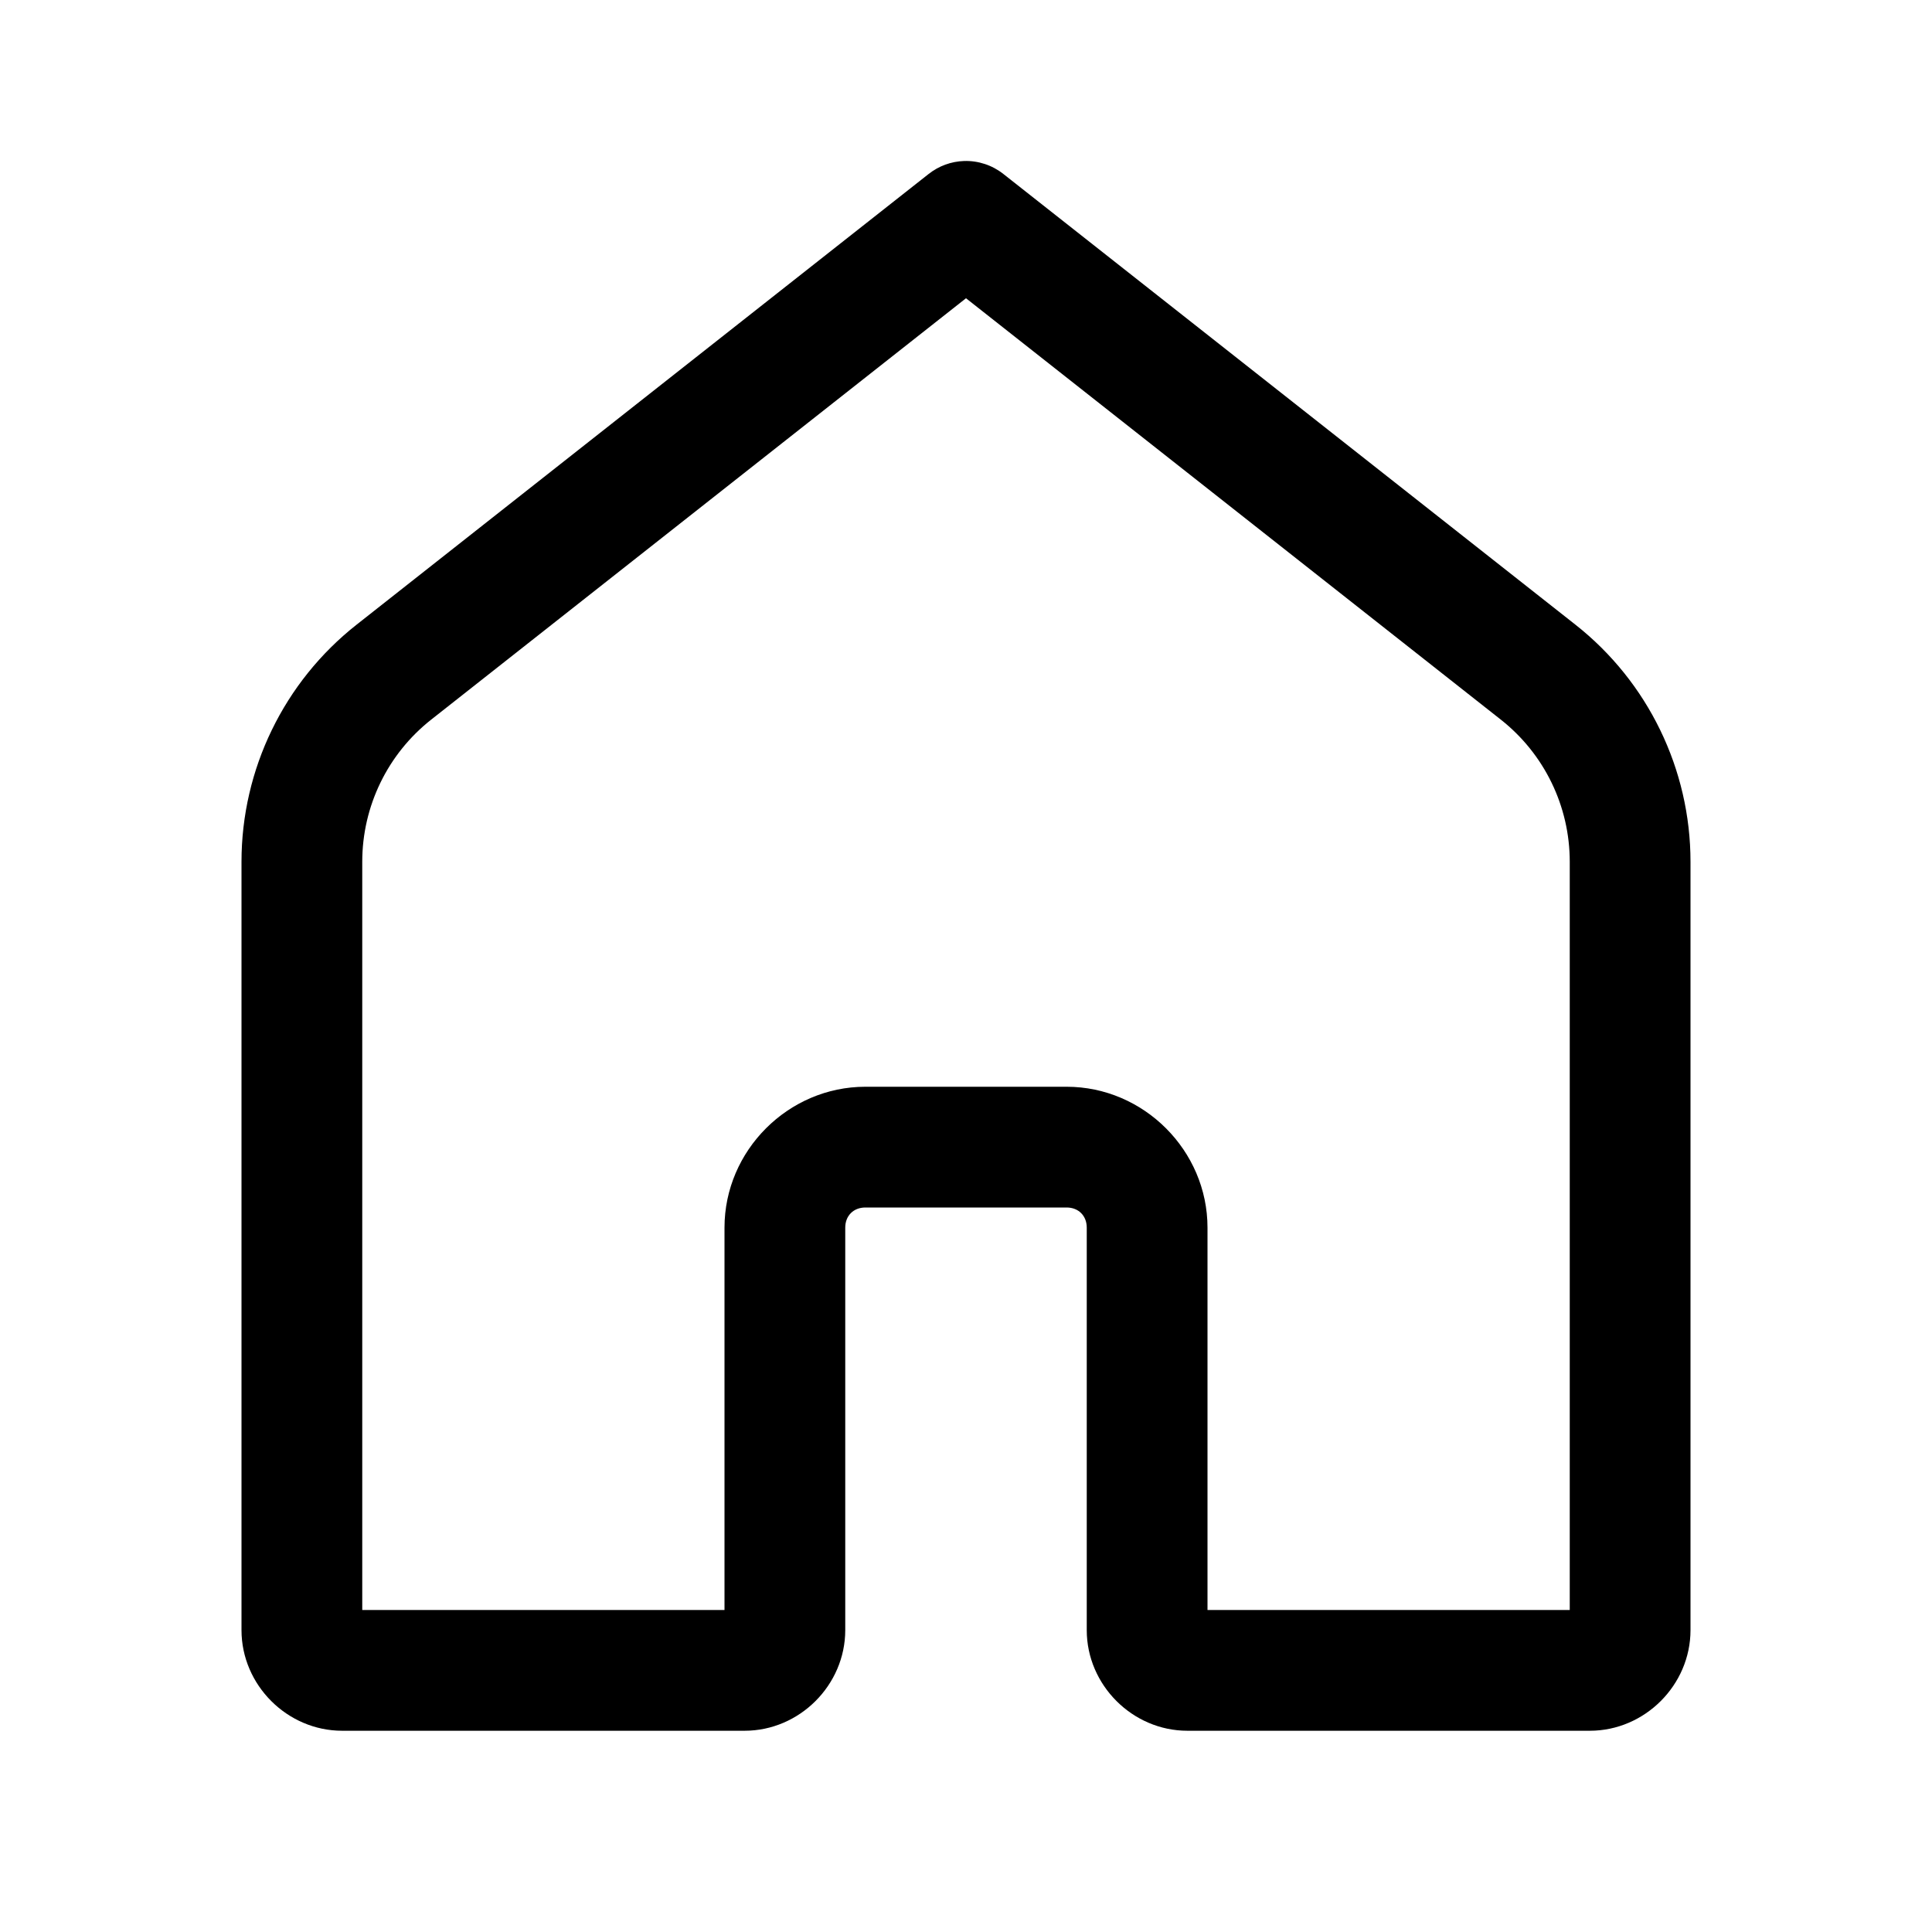
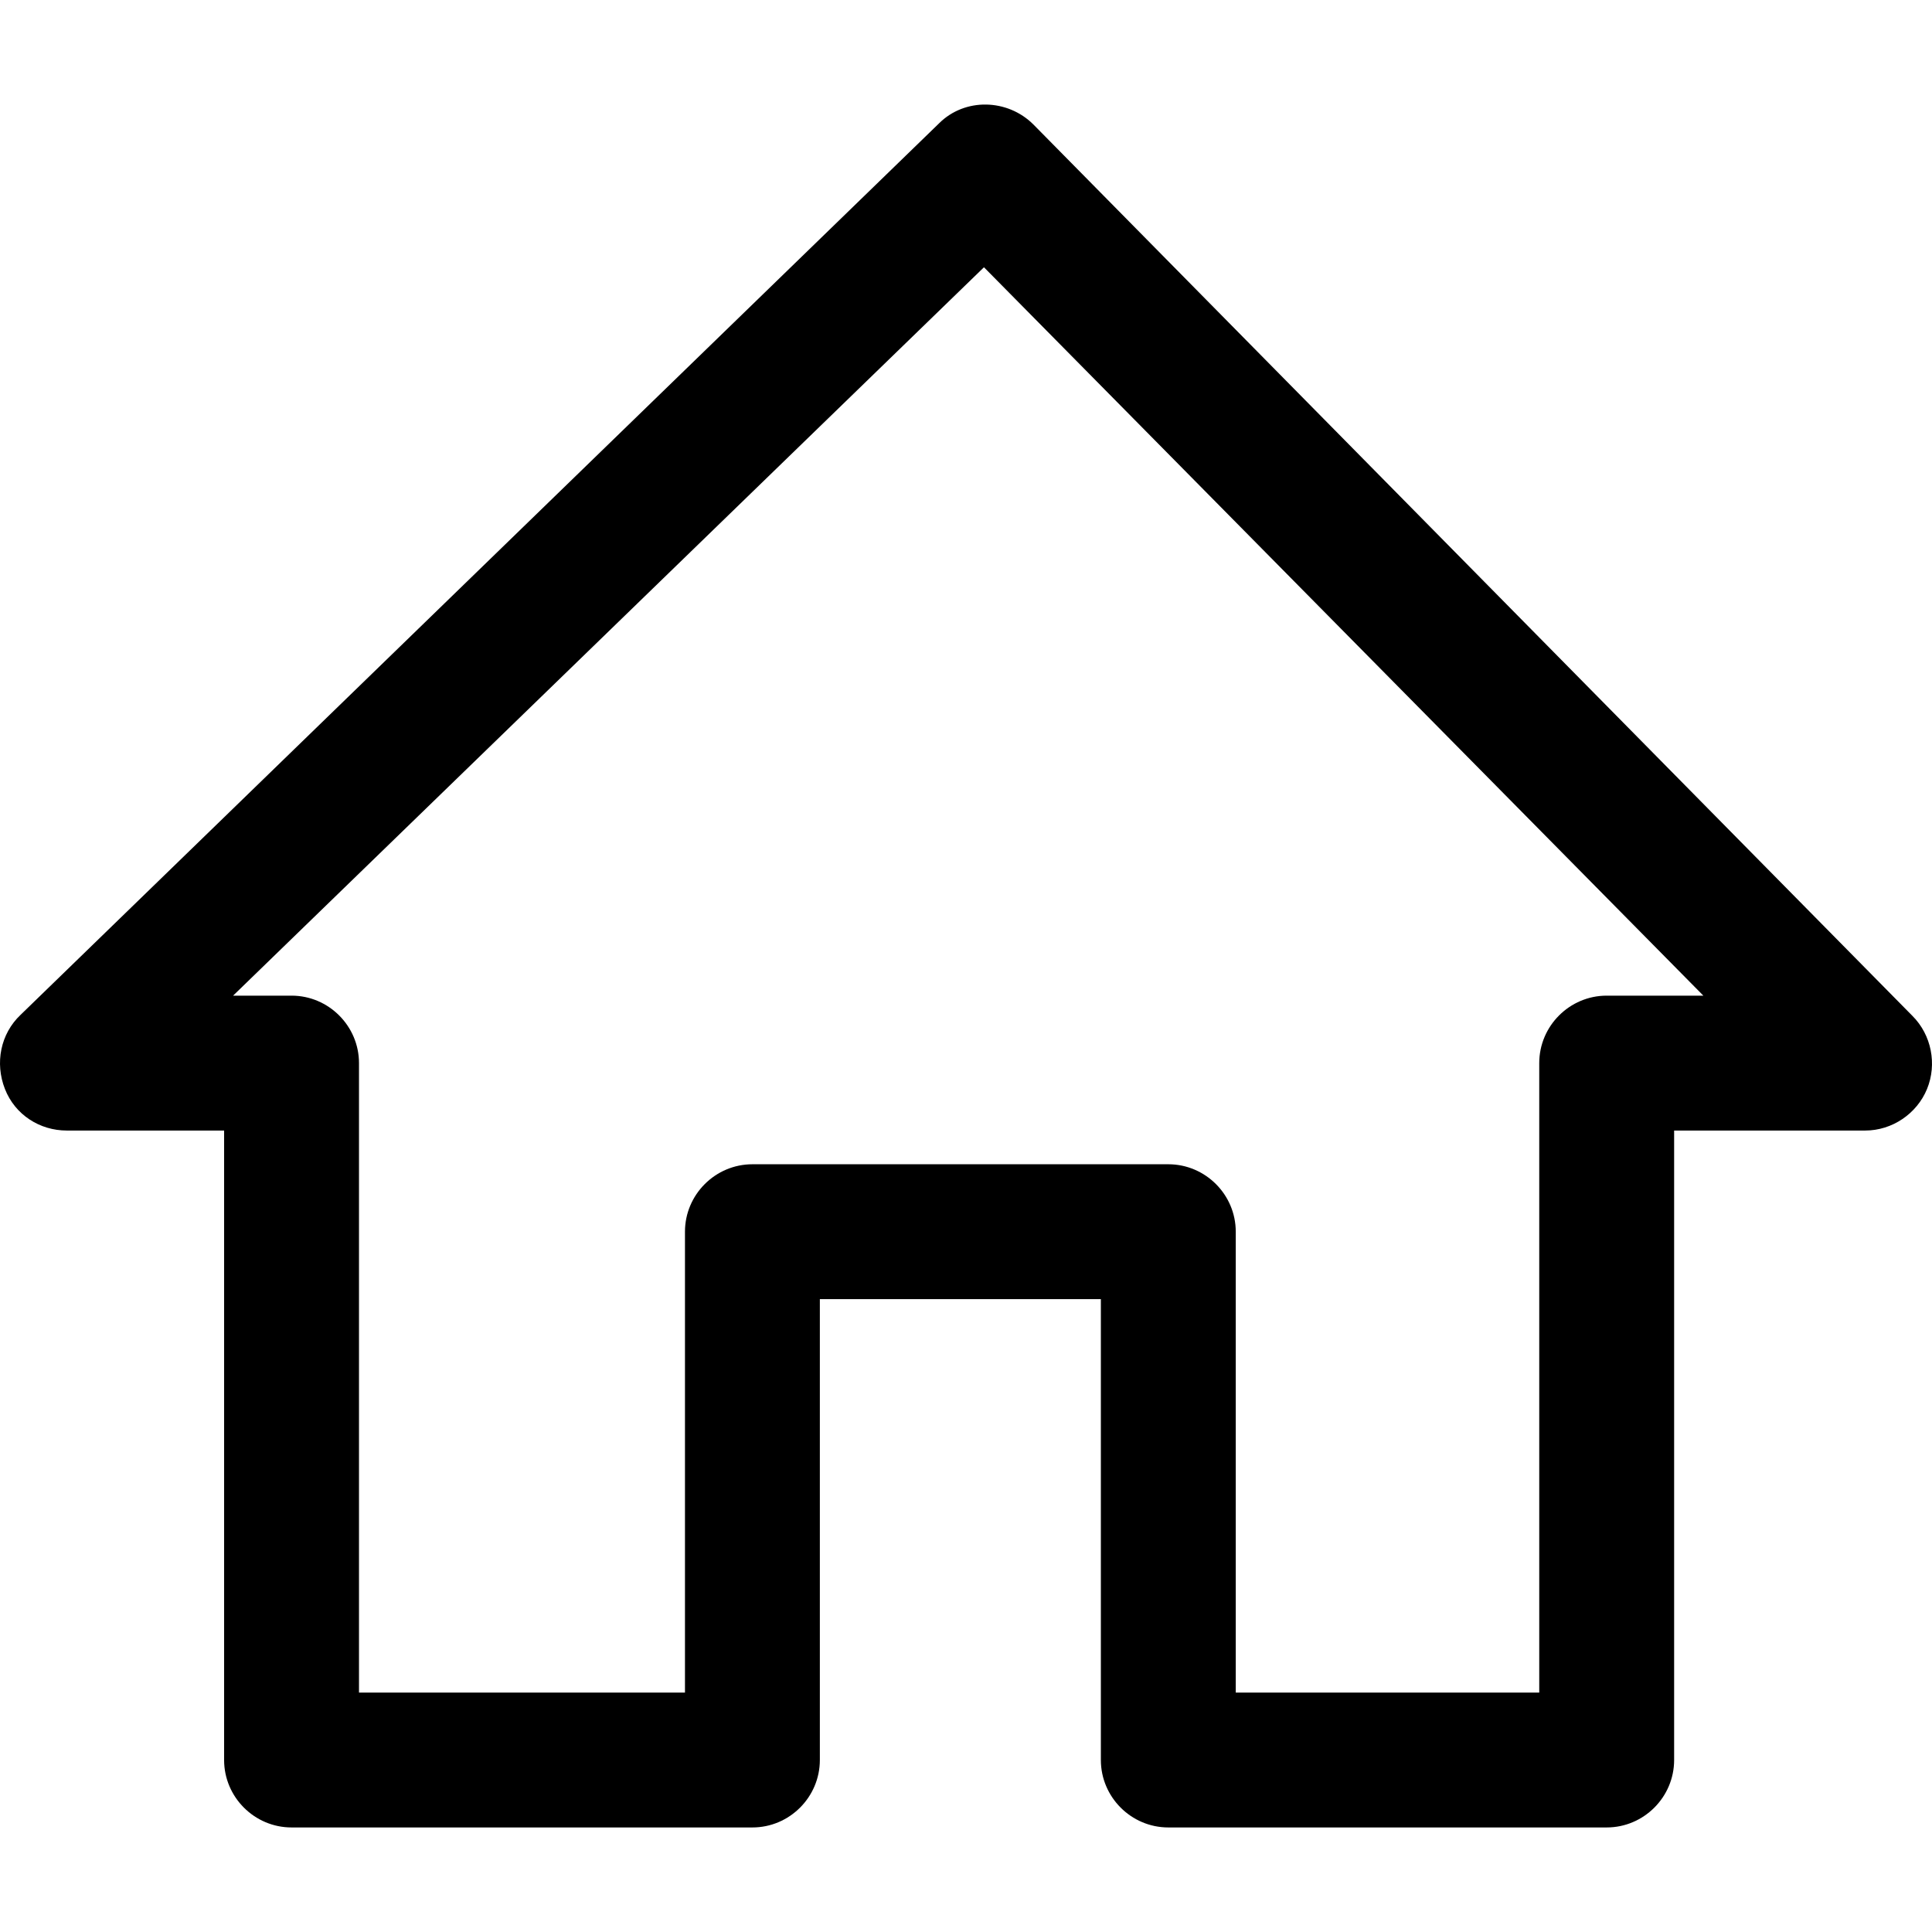
- <svg xmlns="http://www.w3.org/2000/svg" viewbox="0 0 48 48" width="48" height="48">
-   <path d="M 23.951 4 A 1.5 1.5 0 0 0 23.072 4.322 L 8.859 15.52 C 7.055 16.941 6 19.114 6 21.41 L 6 40.5 C 6 41.864 7.136 43 8.5 43 L 18.5 43 C 19.864 43 21 41.864 21 40.5 L 21 30.5 C 21 30.205 21.205 30 21.5 30 L 26.5 30 C 26.795 30 27 30.205 27 30.5 L 27 40.5 C 27 41.864 28.136 43 29.5 43 L 39.5 43 C 40.864 43 42 41.864 42 40.5 L 42 21.41 C 42 19.114 40.945 16.941 39.141 15.52 L 24.928 4.322 A 1.5 1.5 0 0 0 23.951 4 z M 24 7.41 L 37.285 17.877 C 38.369 18.731 39 20.031 39 21.41 L 39 40 L 30 40 L 30 30.5 C 30 28.585 28.415 27 26.5 27 L 21.5 27 C 19.585 27 18 28.585 18 30.5 L 18 40 L 9 40 L 9 21.41 C 9 20.031 9.631 18.731 10.715 17.877 L 24 7.41 z" />
+ <svg xmlns="http://www.w3.org/2000/svg" version="1.1" id="Capa_1" x="0px" y="0px" viewBox="0 0 486.988 486.988" style="enable-background:new 0 0 486.988 486.988;" xml:space="preserve">
+   <g>
+     <g>
+       <path d="M16.822,284.968h39.667v158.667c0,9.35,7.65,17,17,17h116.167c9.35,0,17-7.65,17-17V327.468h70.833v116.167    c0,9.35,7.65,17,17,17h110.5c9.35,0,17-7.65,17-17V284.968h48.167c6.8,0,13.033-4.25,15.583-10.483    c2.55-6.233,1.133-13.6-3.683-18.417L260.489,31.385c-6.517-6.517-17.283-6.8-23.8-0.283L5.206,255.785    c-5.1,4.817-6.517,12.183-3.967,18.7C3.789,281.001,10.022,284.968,16.822,284.968z M248.022,67.368l181.333,183.6h-24.367    c-9.35,0-17,7.65-17,17v158.667h-76.5V310.468c0-9.35-7.65-17-17-17H189.656c-9.35,0-17,7.65-17,17v116.167H90.489V267.968    c0-9.35-7.65-17-17-17H58.756L248.022,67.368z" />
+     </g>
+   </g>
+   <g>
+ </g>
+   <g>
+ </g>
+   <g>
+ </g>
+   <g>
+ </g>
+   <g>
+ </g>
+   <g>
+ </g>
+   <g>
+ </g>
+   <g>
+ </g>
+   <g>
+ </g>
+   <g>
+ </g>
+   <g>
+ </g>
+   <g>
+ </g>
+   <g>
+ </g>
+   <g>
+ </g>
+   <g>
+ </g>
</svg>
